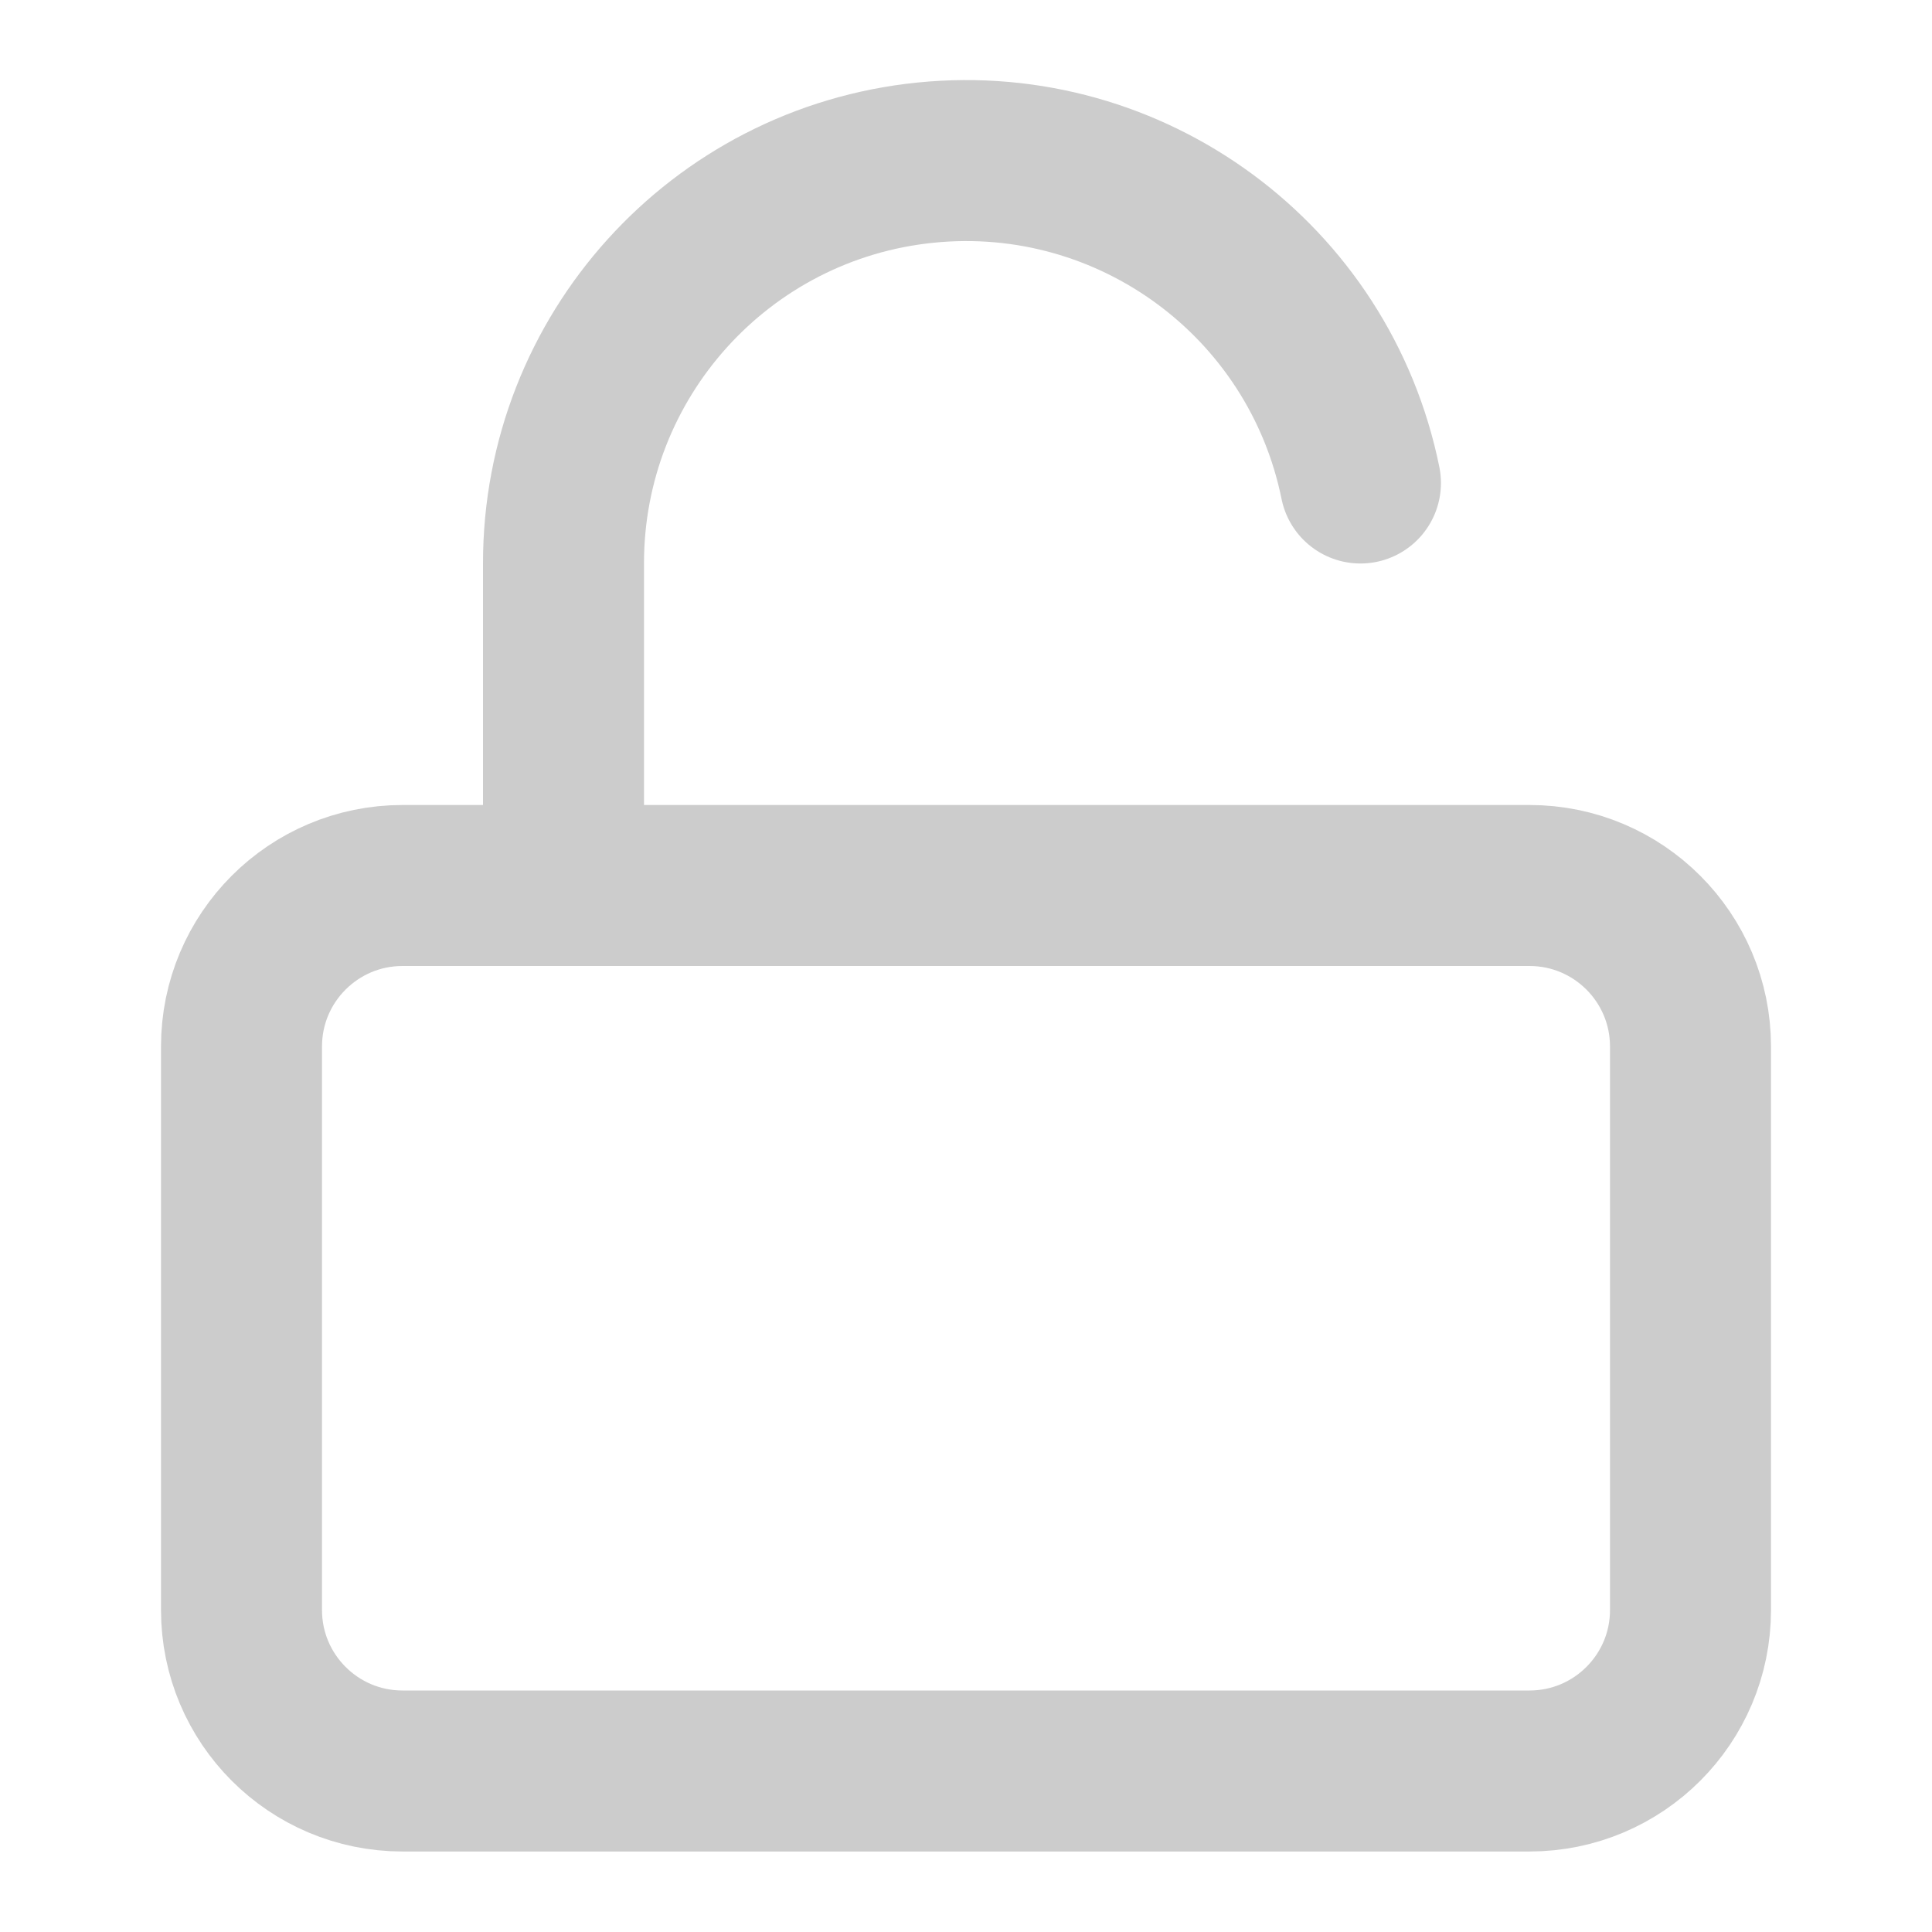
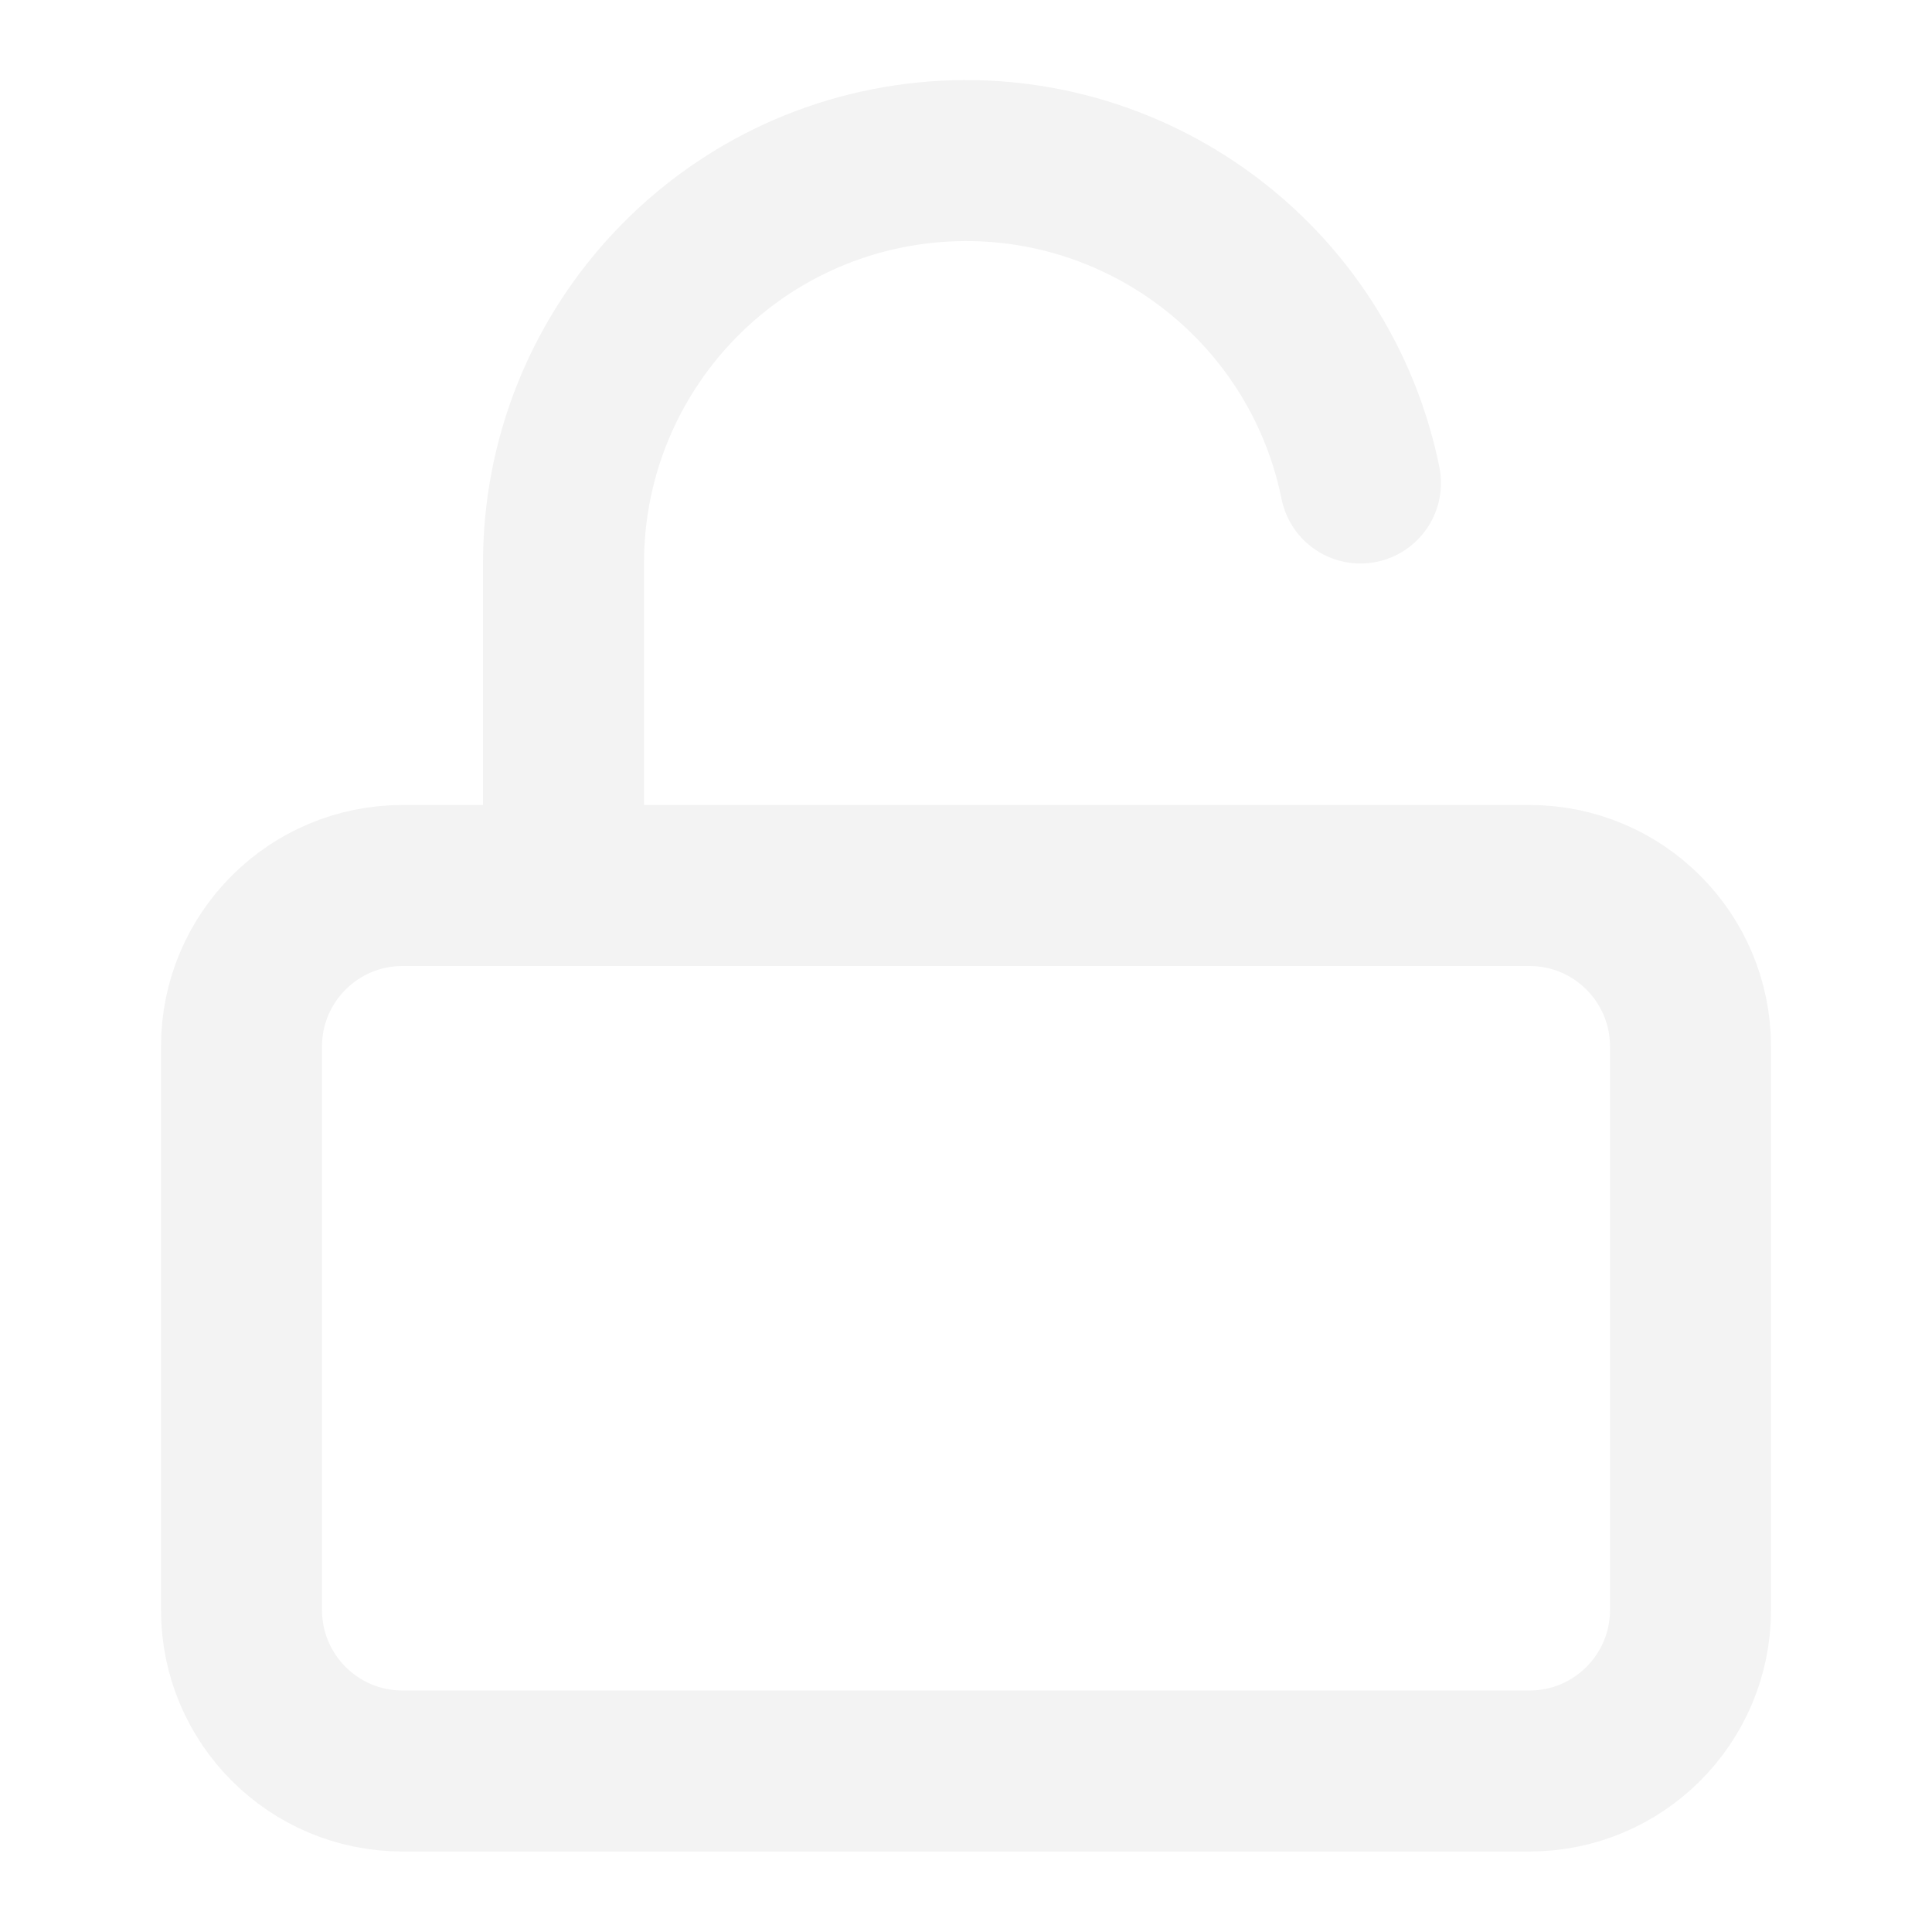
- <svg xmlns="http://www.w3.org/2000/svg" width="16" height="16" viewBox="0 0 24 24" fill="none" stroke="#cccccc" stroke-width="2" stroke-linecap="round" stroke-linejoin="round">
+ <svg xmlns="http://www.w3.org/2000/svg" width="16" height="16" viewBox="0 0 24 24" fill="none" stroke="#F3F3F3" stroke-width="2" stroke-linecap="round" stroke-linejoin="round">
  <rect width="18" height="11" x="3" y="11" rx="2" ry="2" />
  <path d="M7 11V7a5 5 0 0 1 9.9-1" />
</svg>
